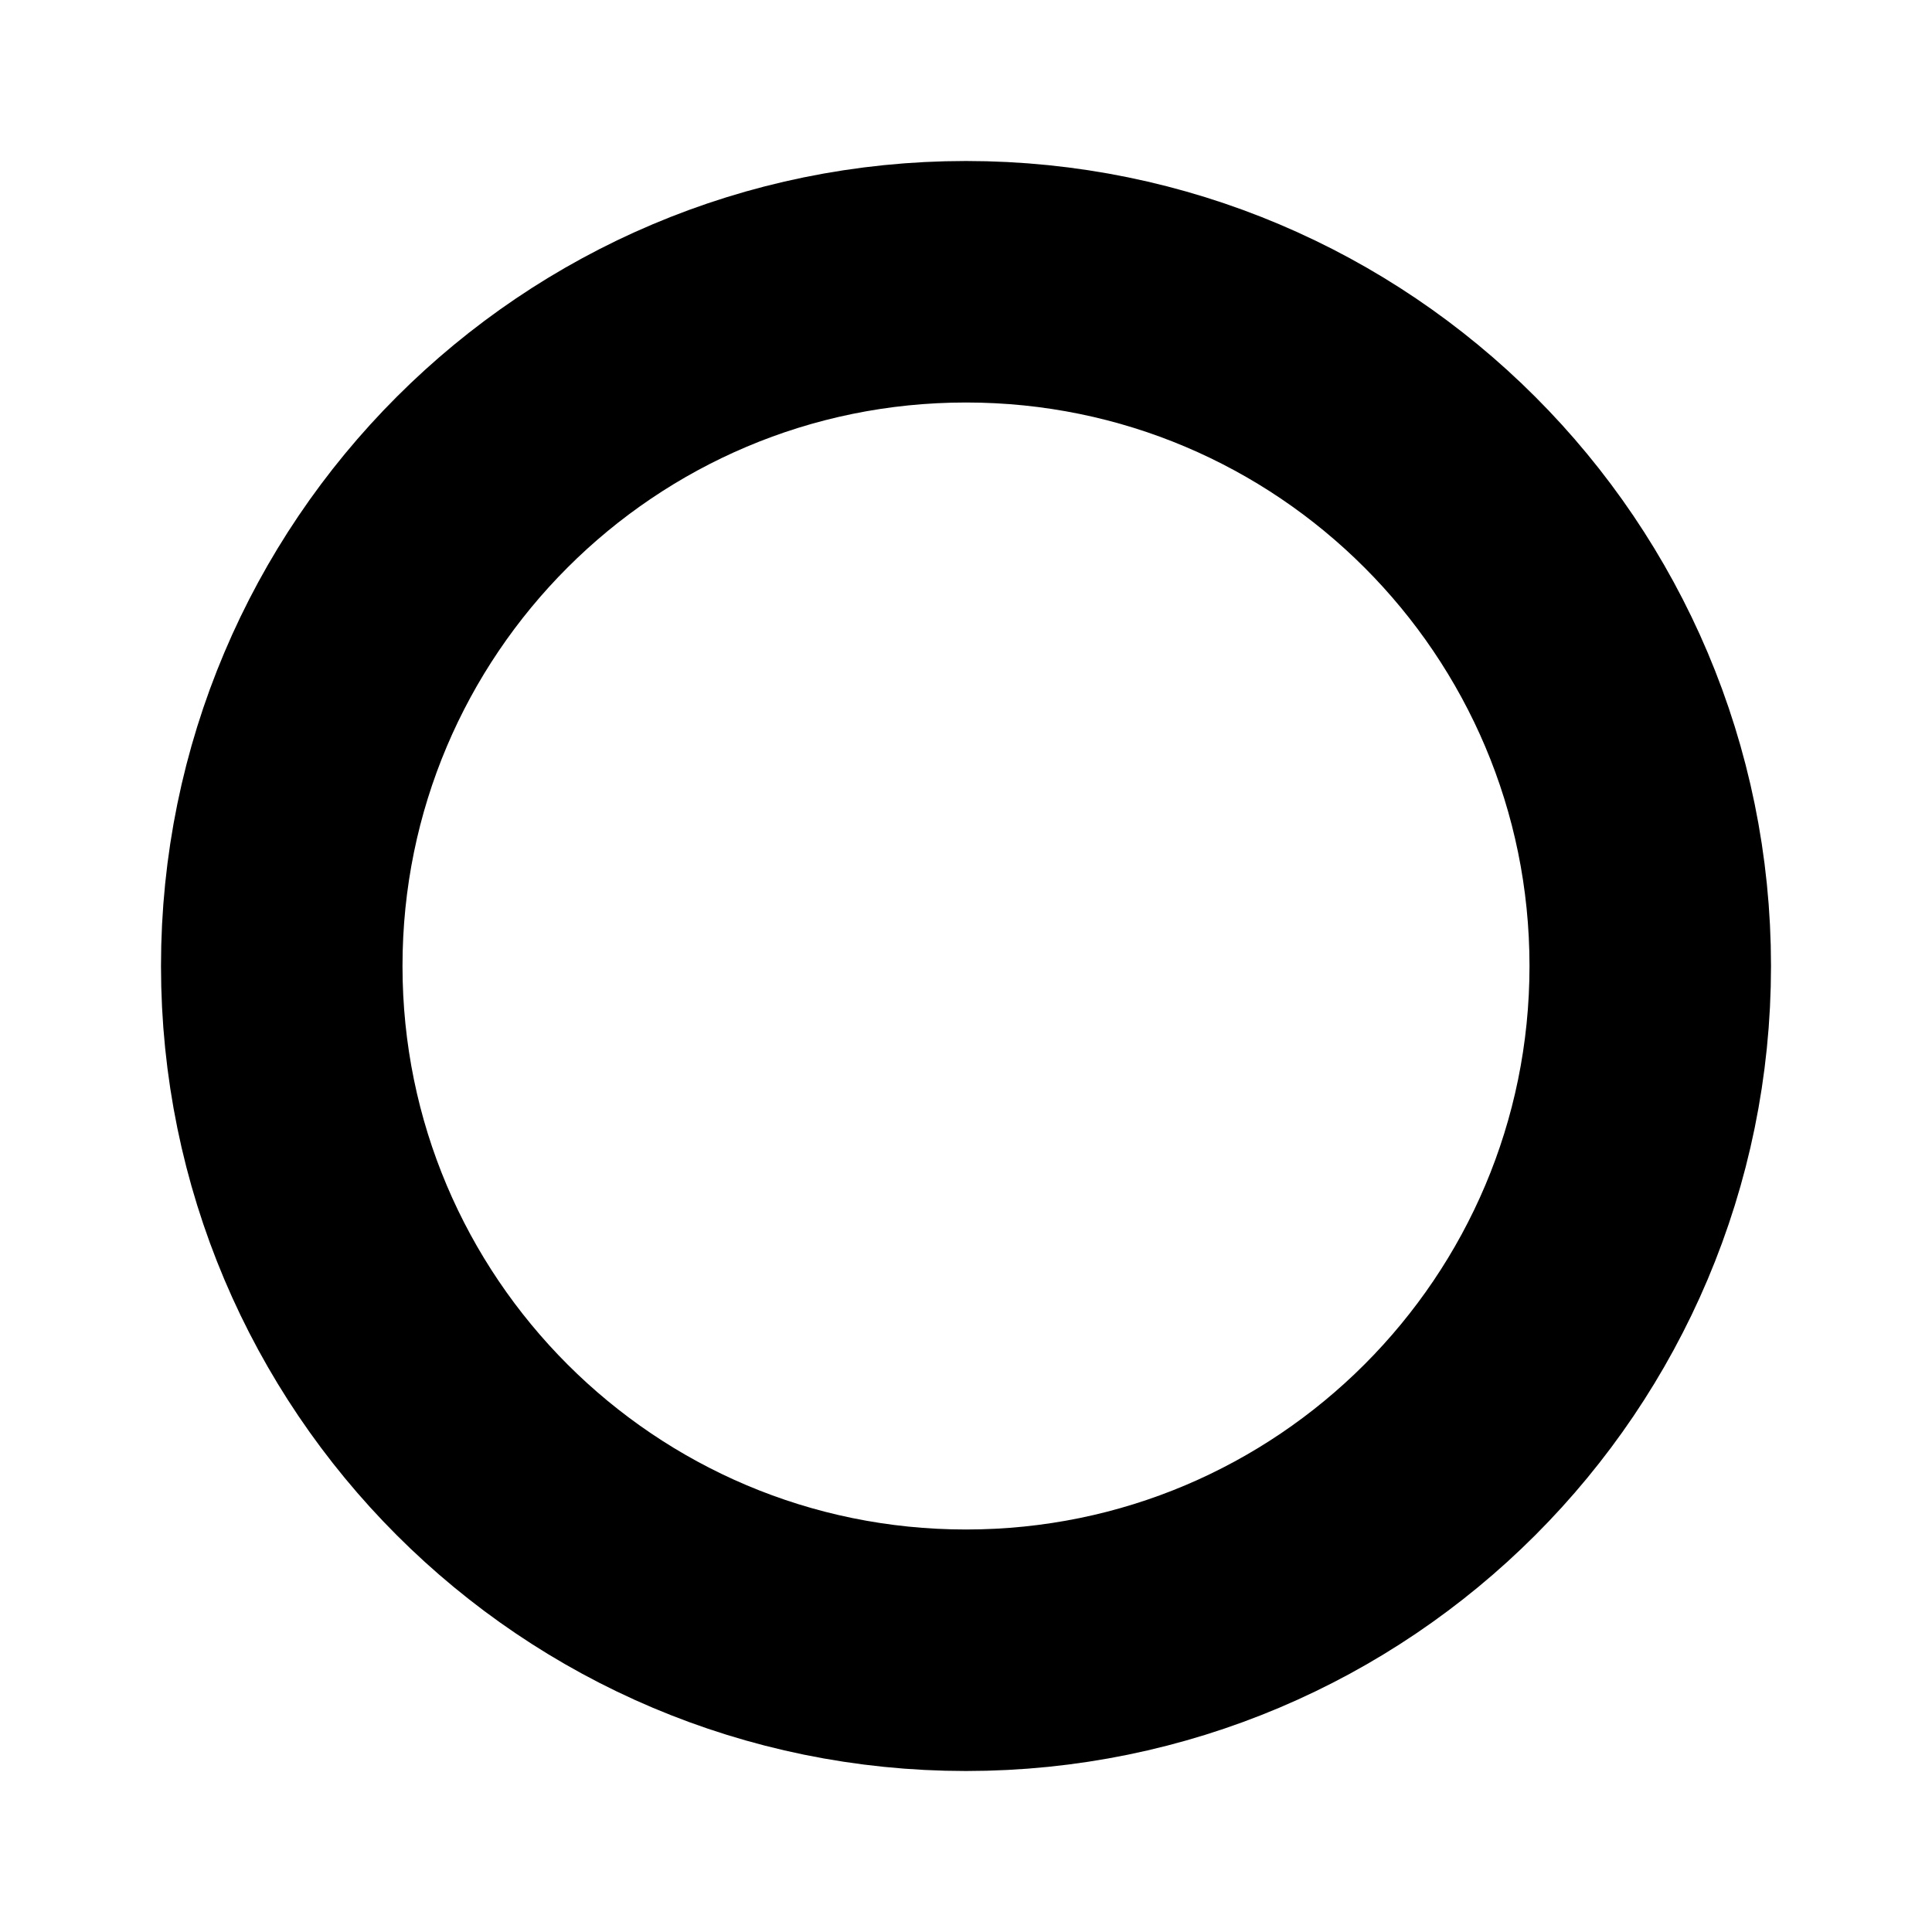
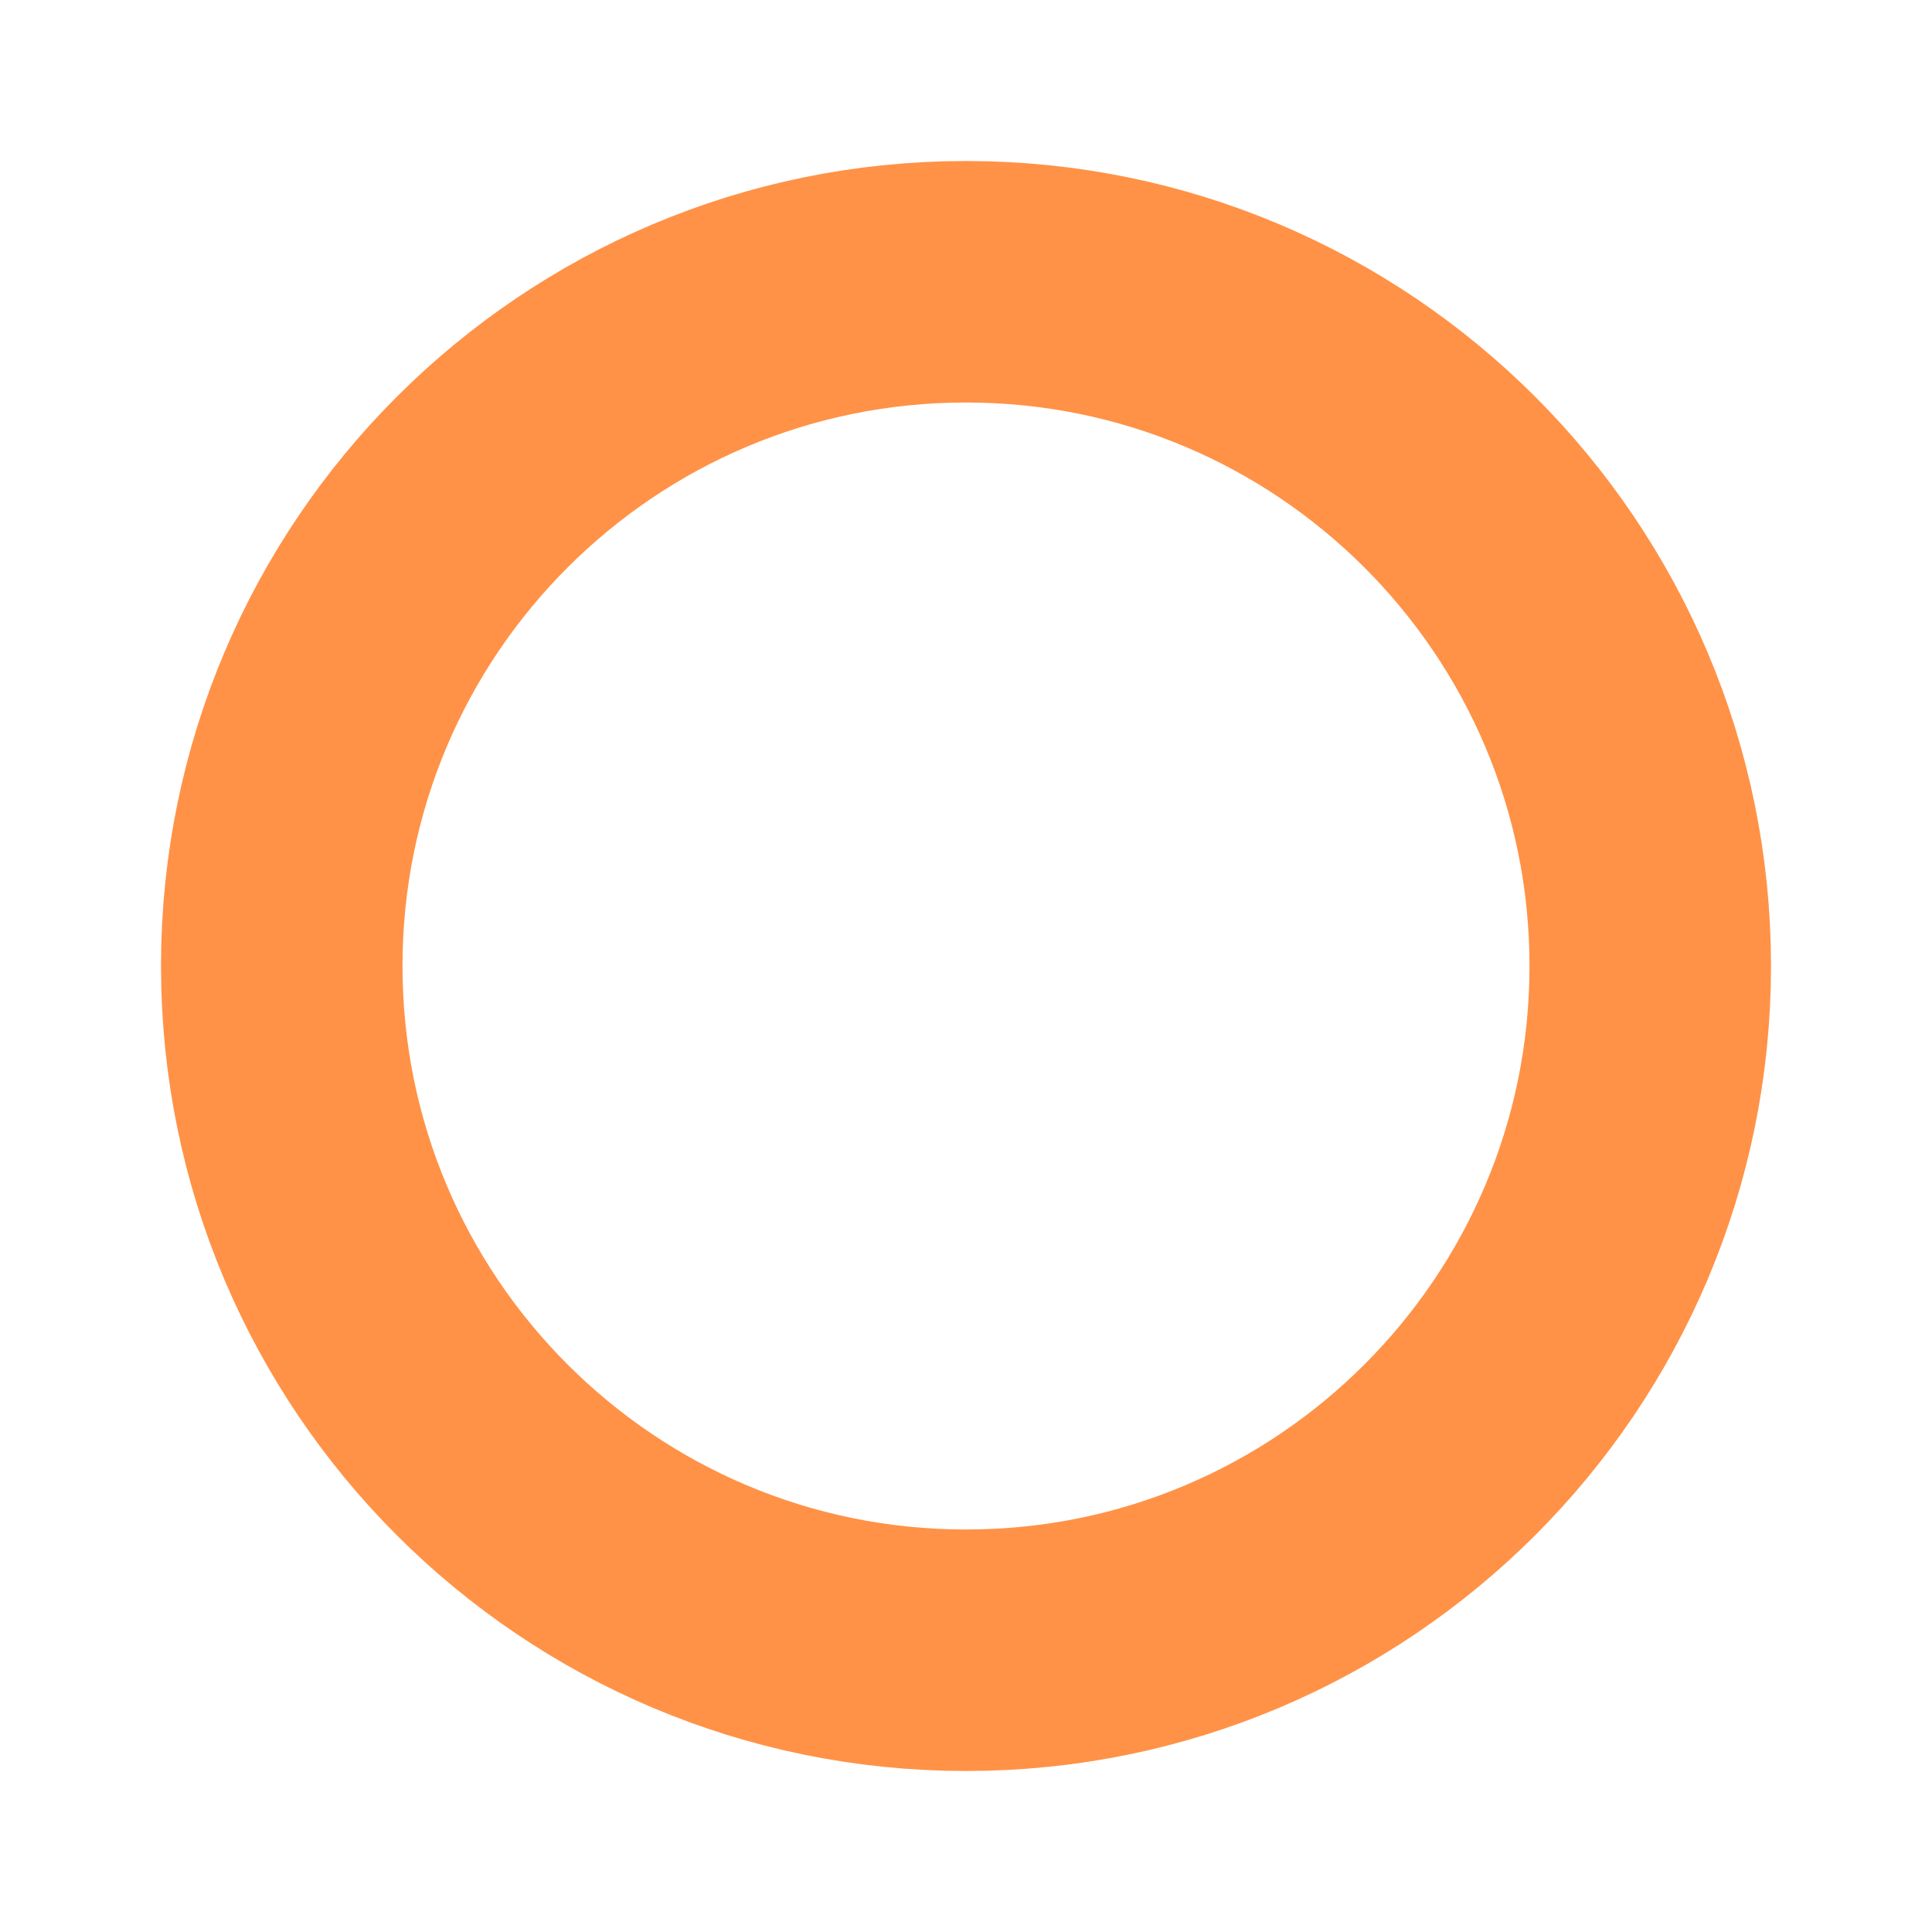
<svg xmlns="http://www.w3.org/2000/svg" width="120" height="120" viewBox="0 0 120 120" fill="none">
-   <rect x="17.5" y="17.5" width="85" height="85" rx="42.5" stroke="black" stroke-width="15" />
+   <rect x="17.5" y="17.5" width="85" height="85" rx="42.5" stroke="#FF9247" stroke-width="15" />
</svg>
